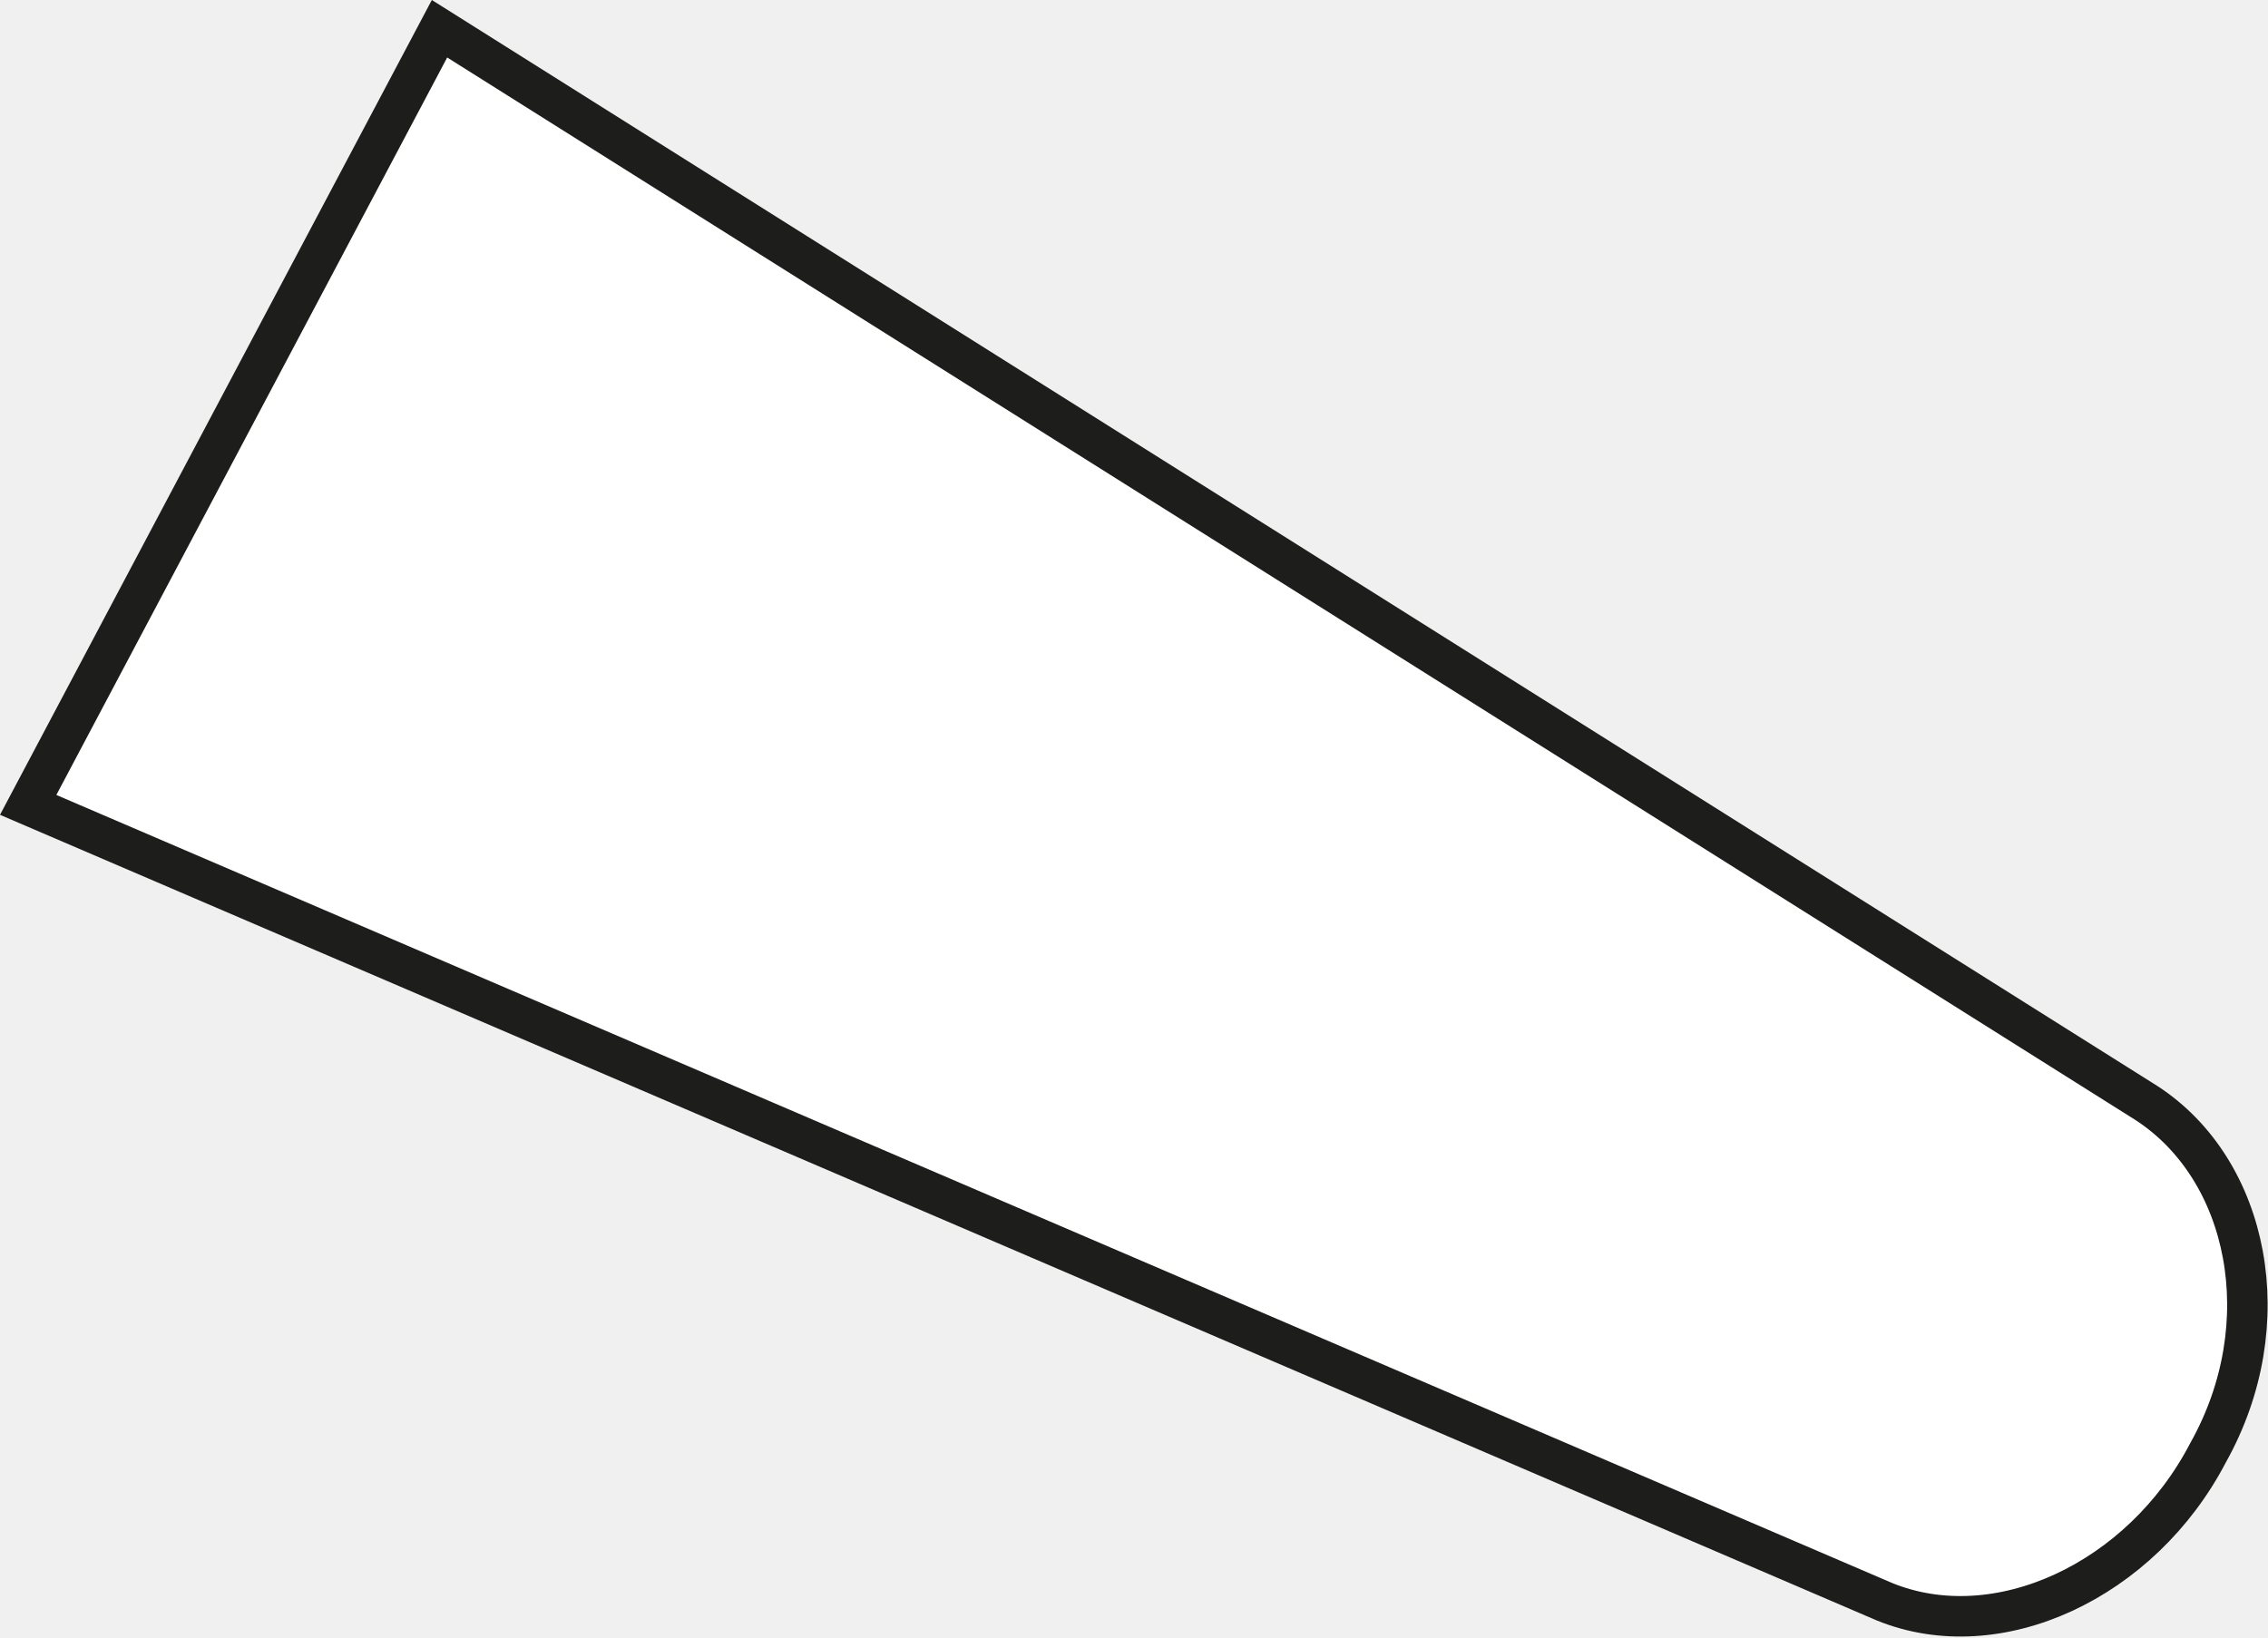
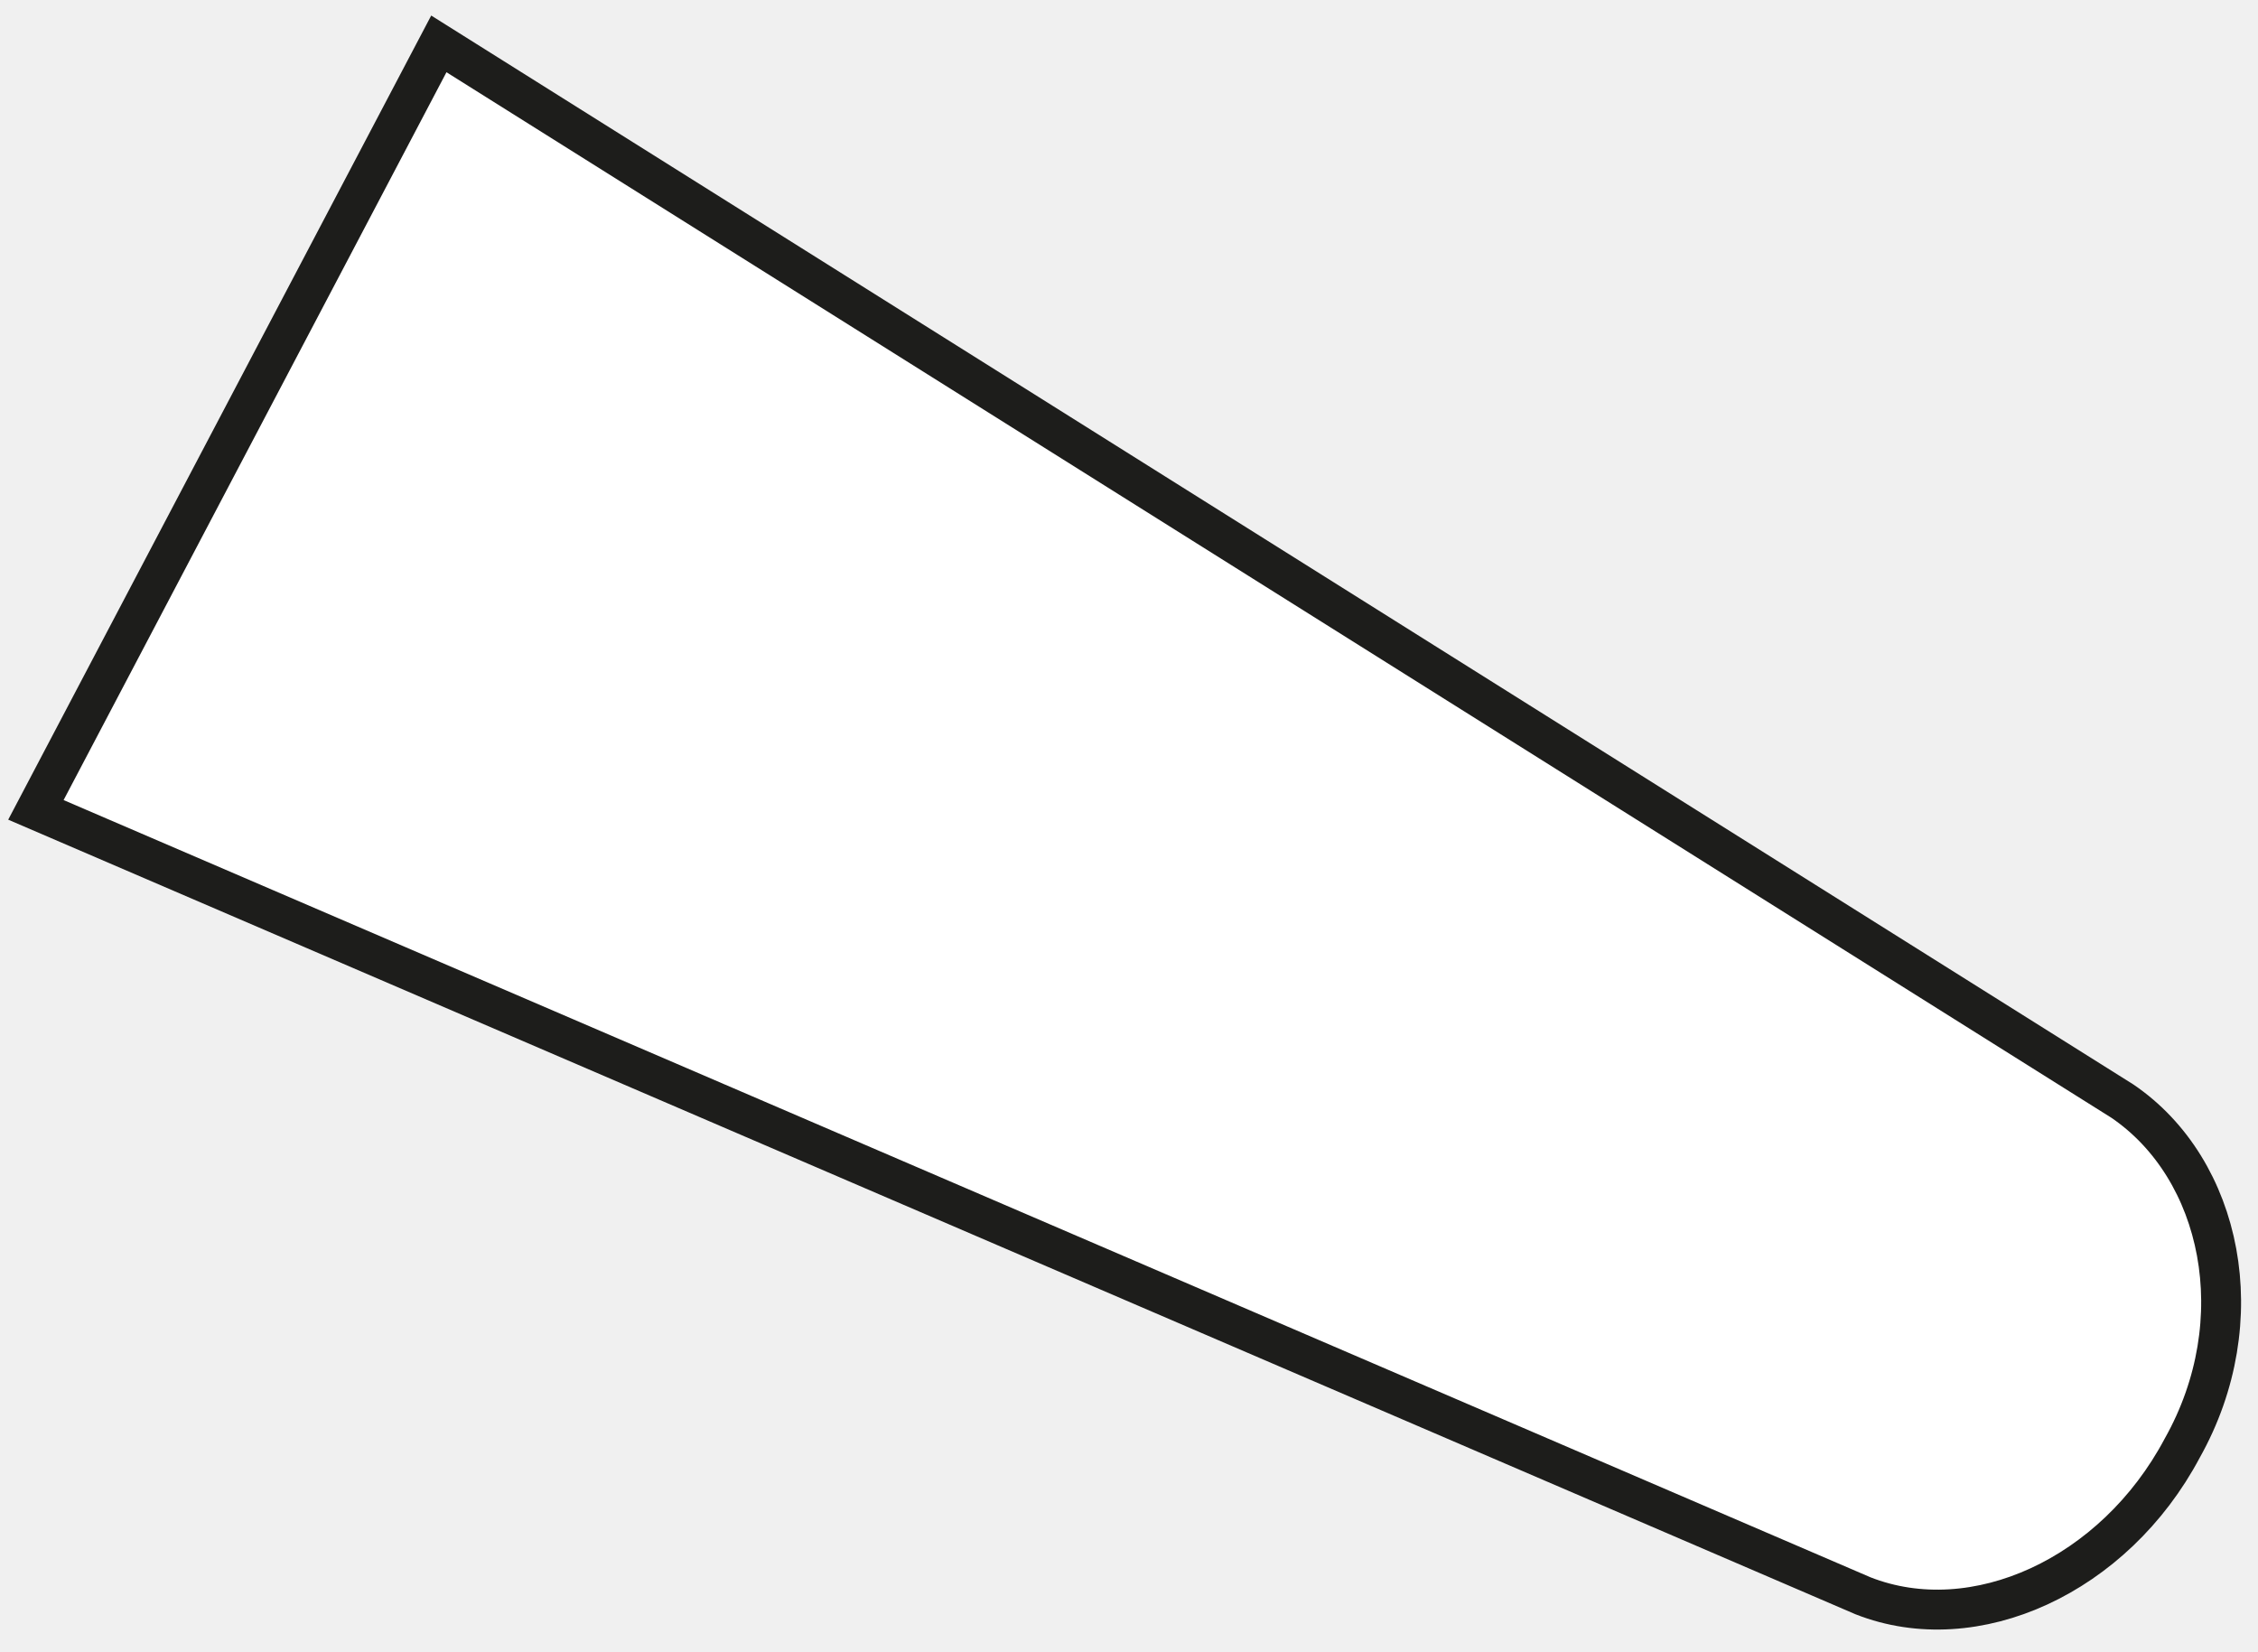
- <svg xmlns="http://www.w3.org/2000/svg" viewBox="0 0 56.015 40.448">
-   <defs>
-     <style>
-       .cls-1 {
-         fill: #fff;
-         stroke: #1d1d1b;
-         stroke-miterlimit: 10;
-       }
-     </style>
-   </defs>
-   <path id="Path_1814" data-name="Path 1814" class="cls-1" d="M259.641,93.274h0c-1.651,3.175-5.206,4.825-8,3.683L205.8,77.274,215.959,58.1l42.158,26.539C260.657,86.29,261.419,90.1,259.641,93.274Z" transform="translate(-205.104 -57.39)" />
+ <svg xmlns="http://www.w3.org/2000/svg" version="1.1" id="Layer_1" x="0px" y="0px" width="56.6px" height="41.4px" viewBox="0 0 56.6 41.4" style="enable-background:new 0 0 56.6 41.4;" xml:space="preserve">
+   <style type="text/css">
+ 	.st0{fill:#FFFFFF;stroke:#1D1D1B;stroke-miterlimit:10;}
+ </style>
+   <path id="Path_1814" class="st0" d="M54.7,36.3L54.7,36.3c-1.7,3.2-5.2,4.8-8,3.7L0.9,20.3L11,1.1l42.2,26.5  C55.7,29.3,56.5,33.1,54.7,36.3z" />
</svg>
